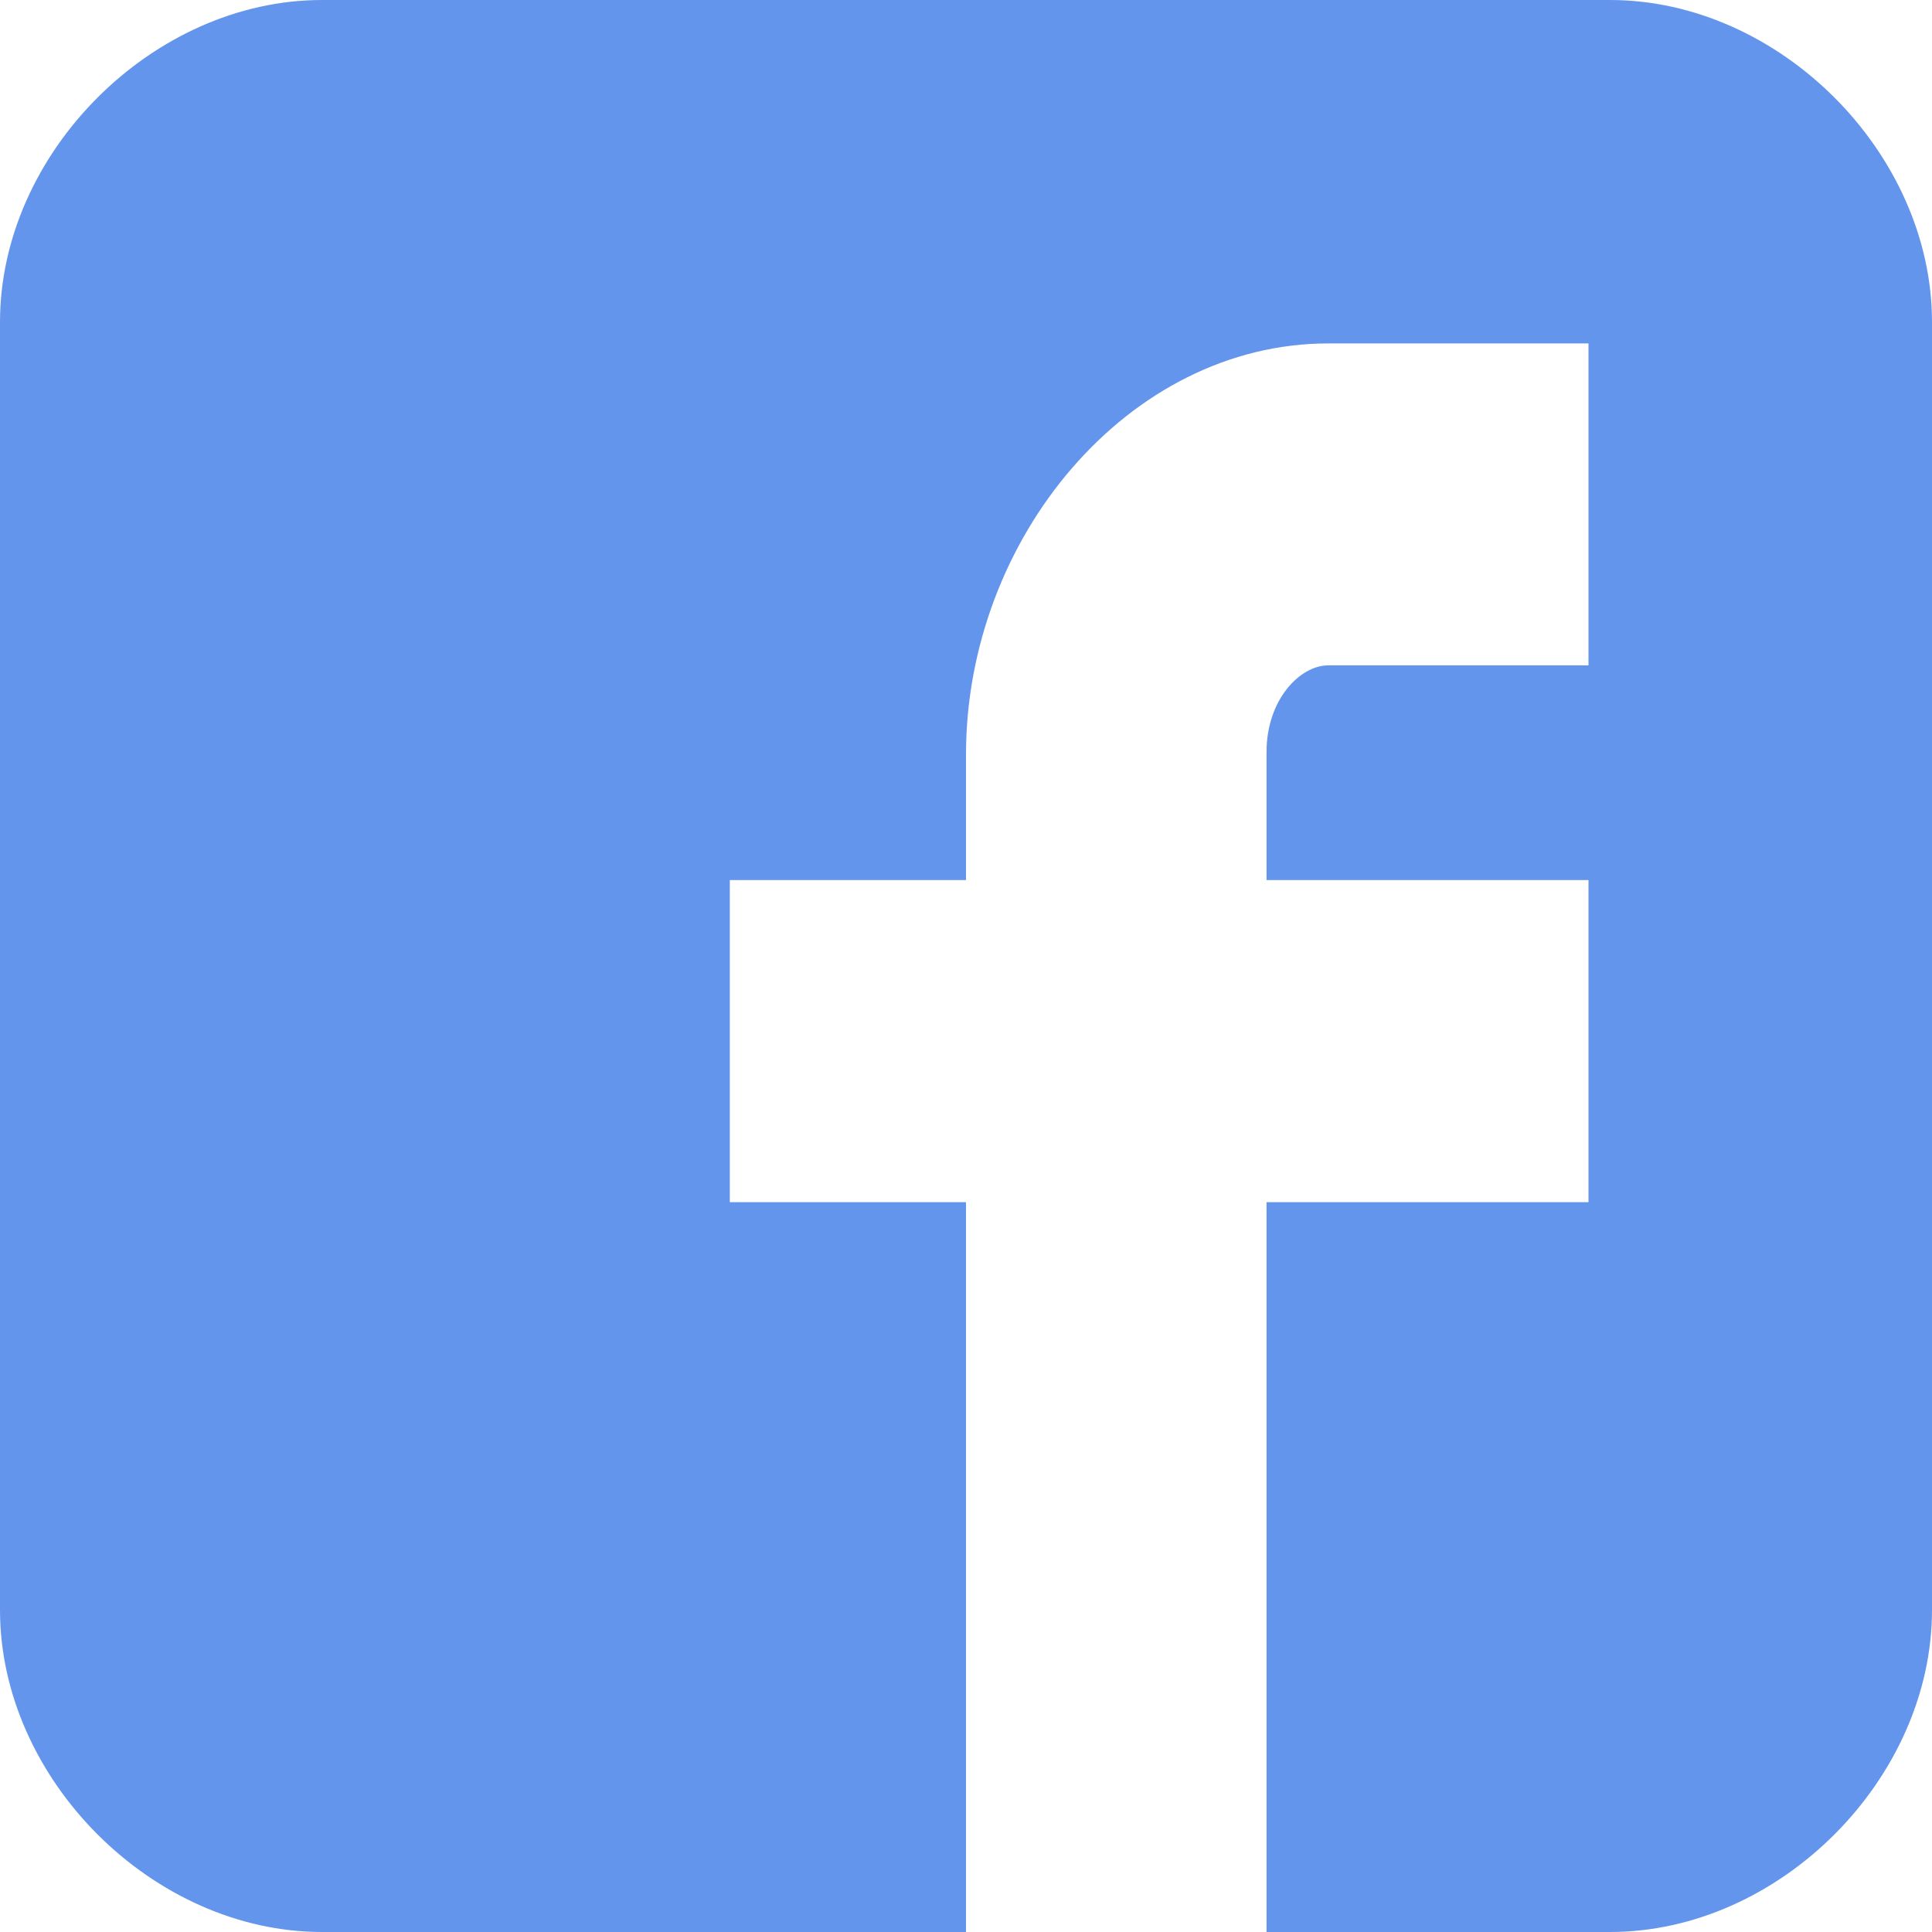
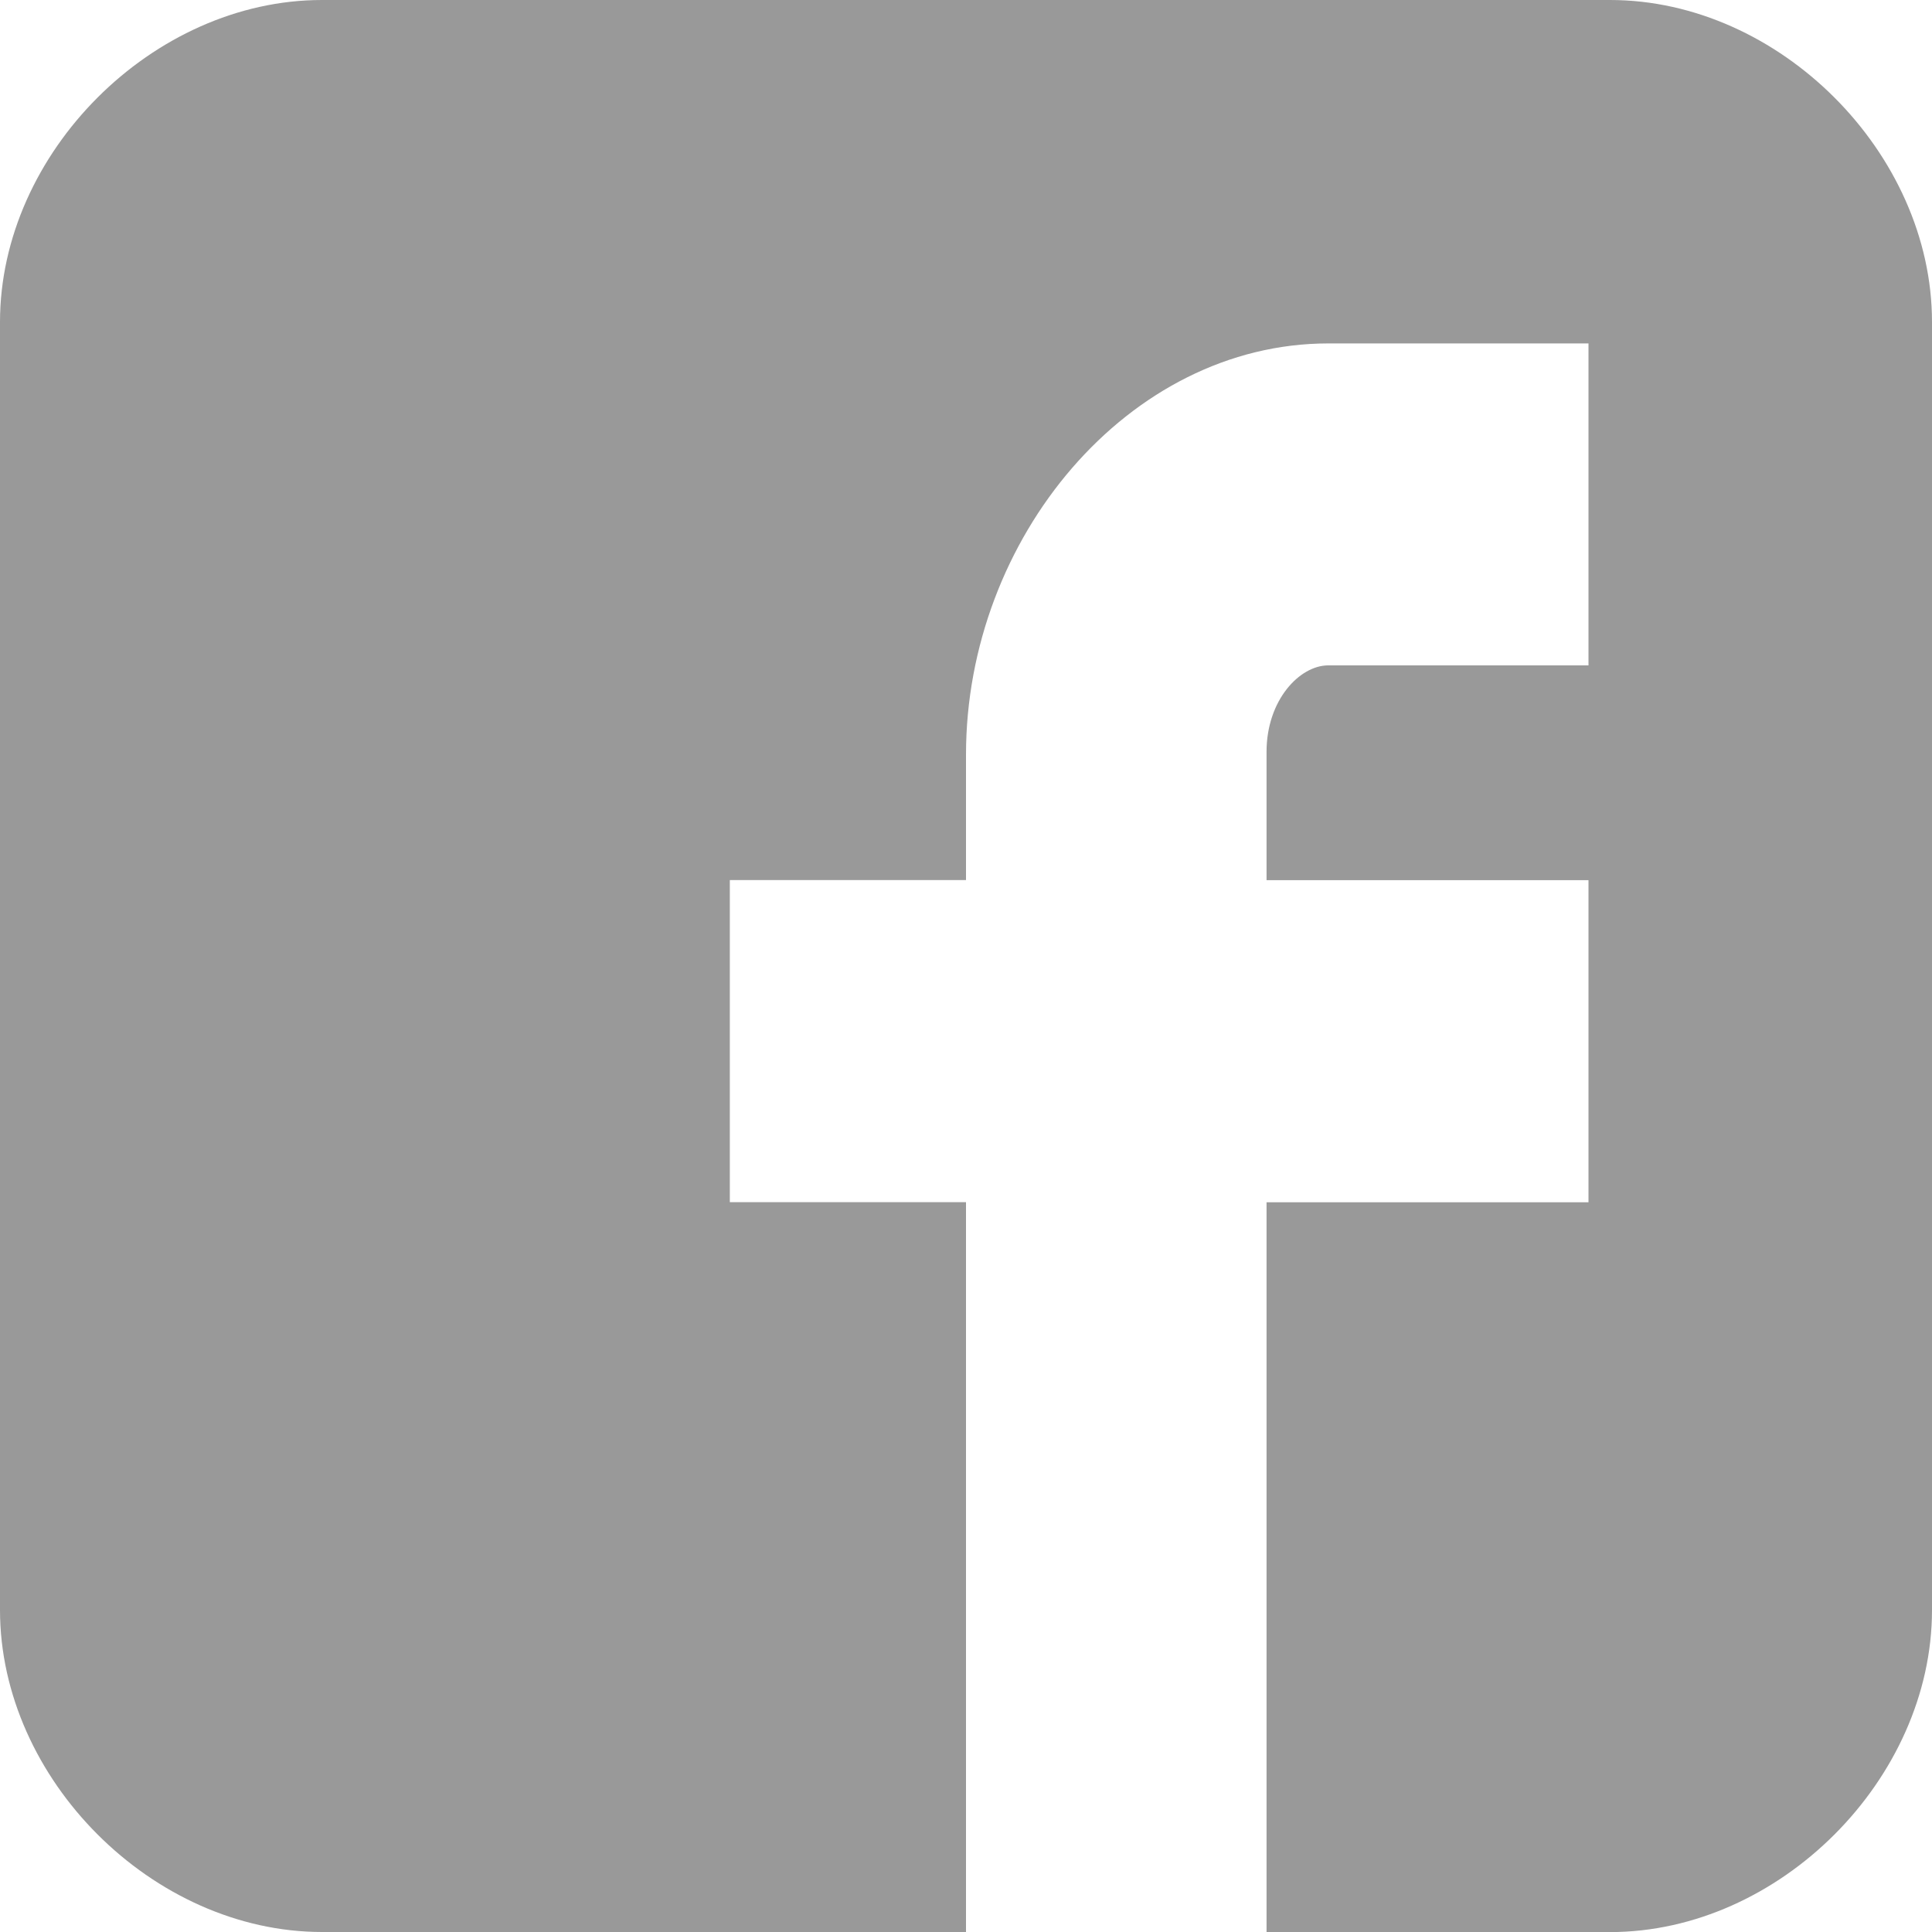
- <svg xmlns="http://www.w3.org/2000/svg" version="1.1" id="Icons" x="0px" y="0px" width="22.75px" height="22.75px" viewBox="72.25 72.25 22.75 22.75" enable-background="new 72.25 72.25 22.75 22.75" xml:space="preserve">
-   <path id="Facebook__x28_alt_x29_" fill="#6495ED" d="M95,76.042c0-1.992-1.799-3.792-3.791-3.792H76.041  c-1.992,0-3.791,1.8-3.791,3.792v15.166C72.25,93.2,74.049,95,76.042,95h7.583v-8.594h-2.781v-3.793h2.781v-1.477  c0-2.548,1.913-4.842,4.266-4.842h3.064v3.791h-3.064c-0.336,0-0.727,0.407-0.727,1.018v1.51h3.791v3.793h-3.791V95h4.045  C93.201,95,95,93.2,95,91.208V76.042z" />
+ <svg xmlns="http://www.w3.org/2000/svg" version="1.1" id="Icons" x="0px" y="0px" width="22.75px" height="22.75px" viewBox="0 0 22.75 22.75" enable-background="new 0 0 22.75 22.75" xml:space="preserve">
+   <path id="Facebook__x28_alt_x29_" fill="#999999" d="M22.75,3.792C22.75,1.8,20.951,0,18.959,0H3.791C1.799,0,0,1.8,0,3.792v15.166  c0,1.992,1.799,3.792,3.792,3.792h7.583v-8.594H8.594v-3.793h2.781V8.886c0-2.548,1.913-4.842,4.266-4.842h3.064v3.791h-3.064  c-0.336,0-0.727,0.407-0.727,1.019v1.51h3.791v3.793h-3.791v8.594h4.045c1.992,0,3.791-1.8,3.791-3.792V3.792z" />
</svg>
